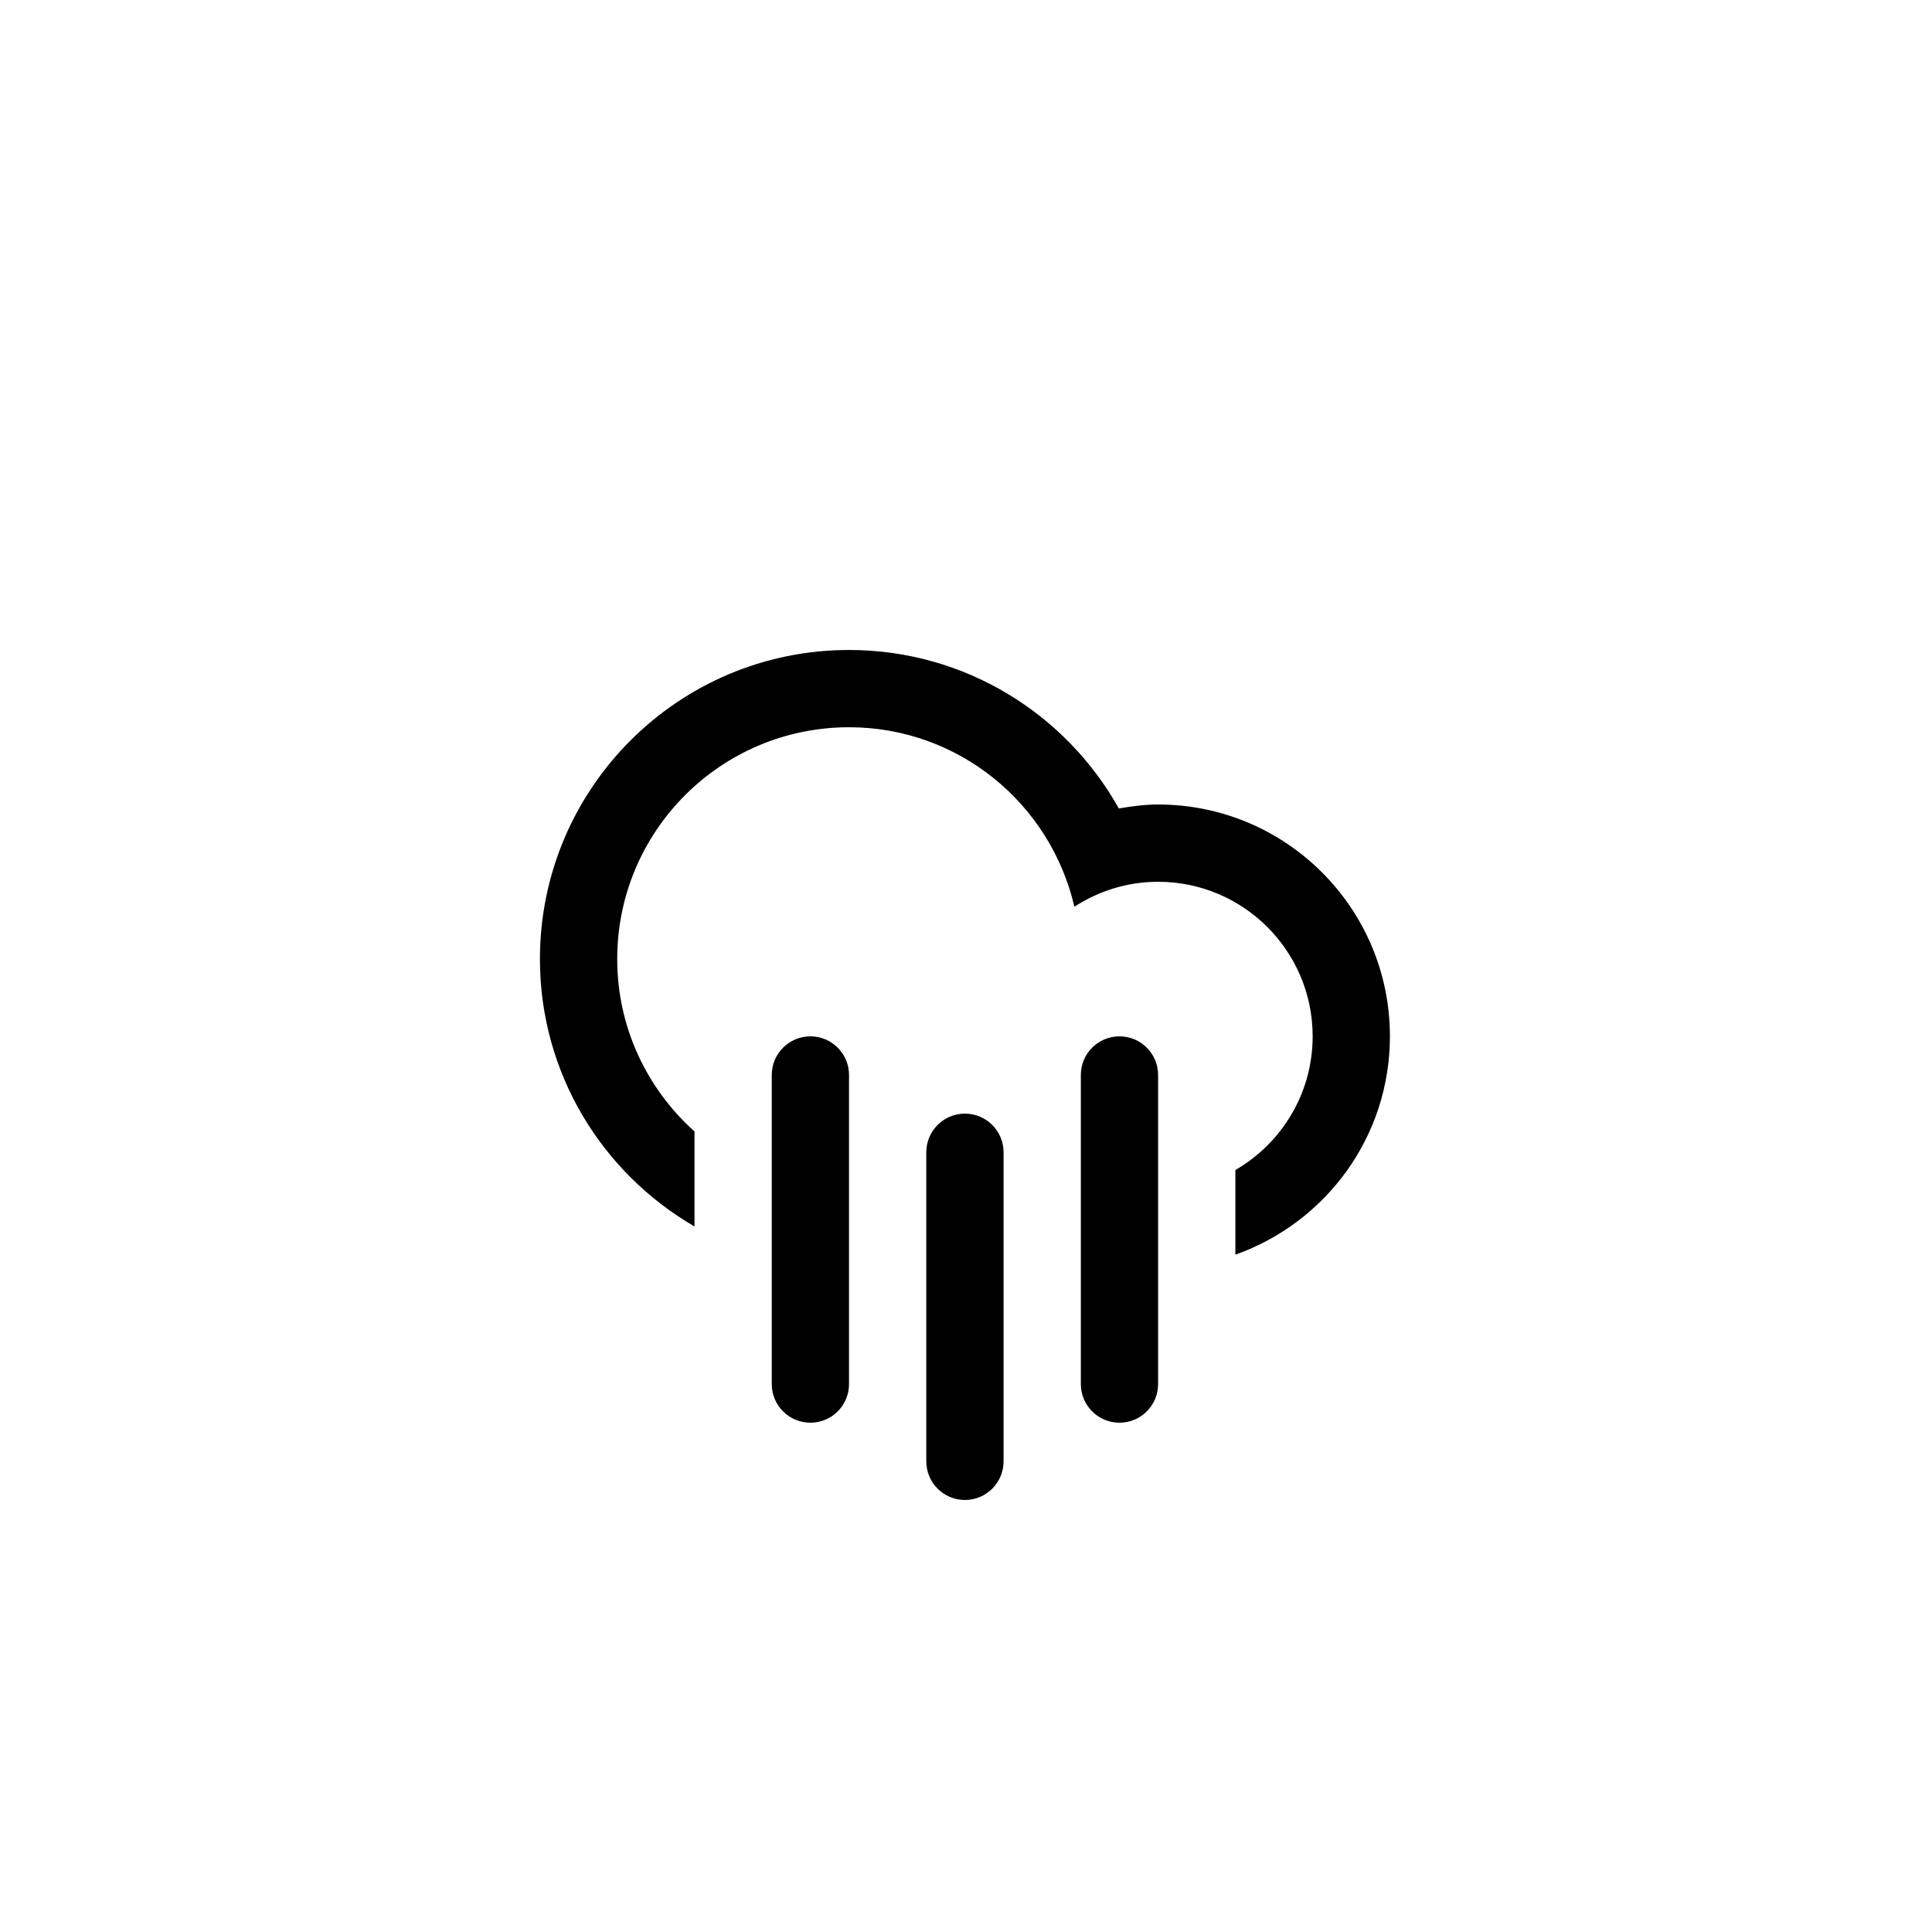
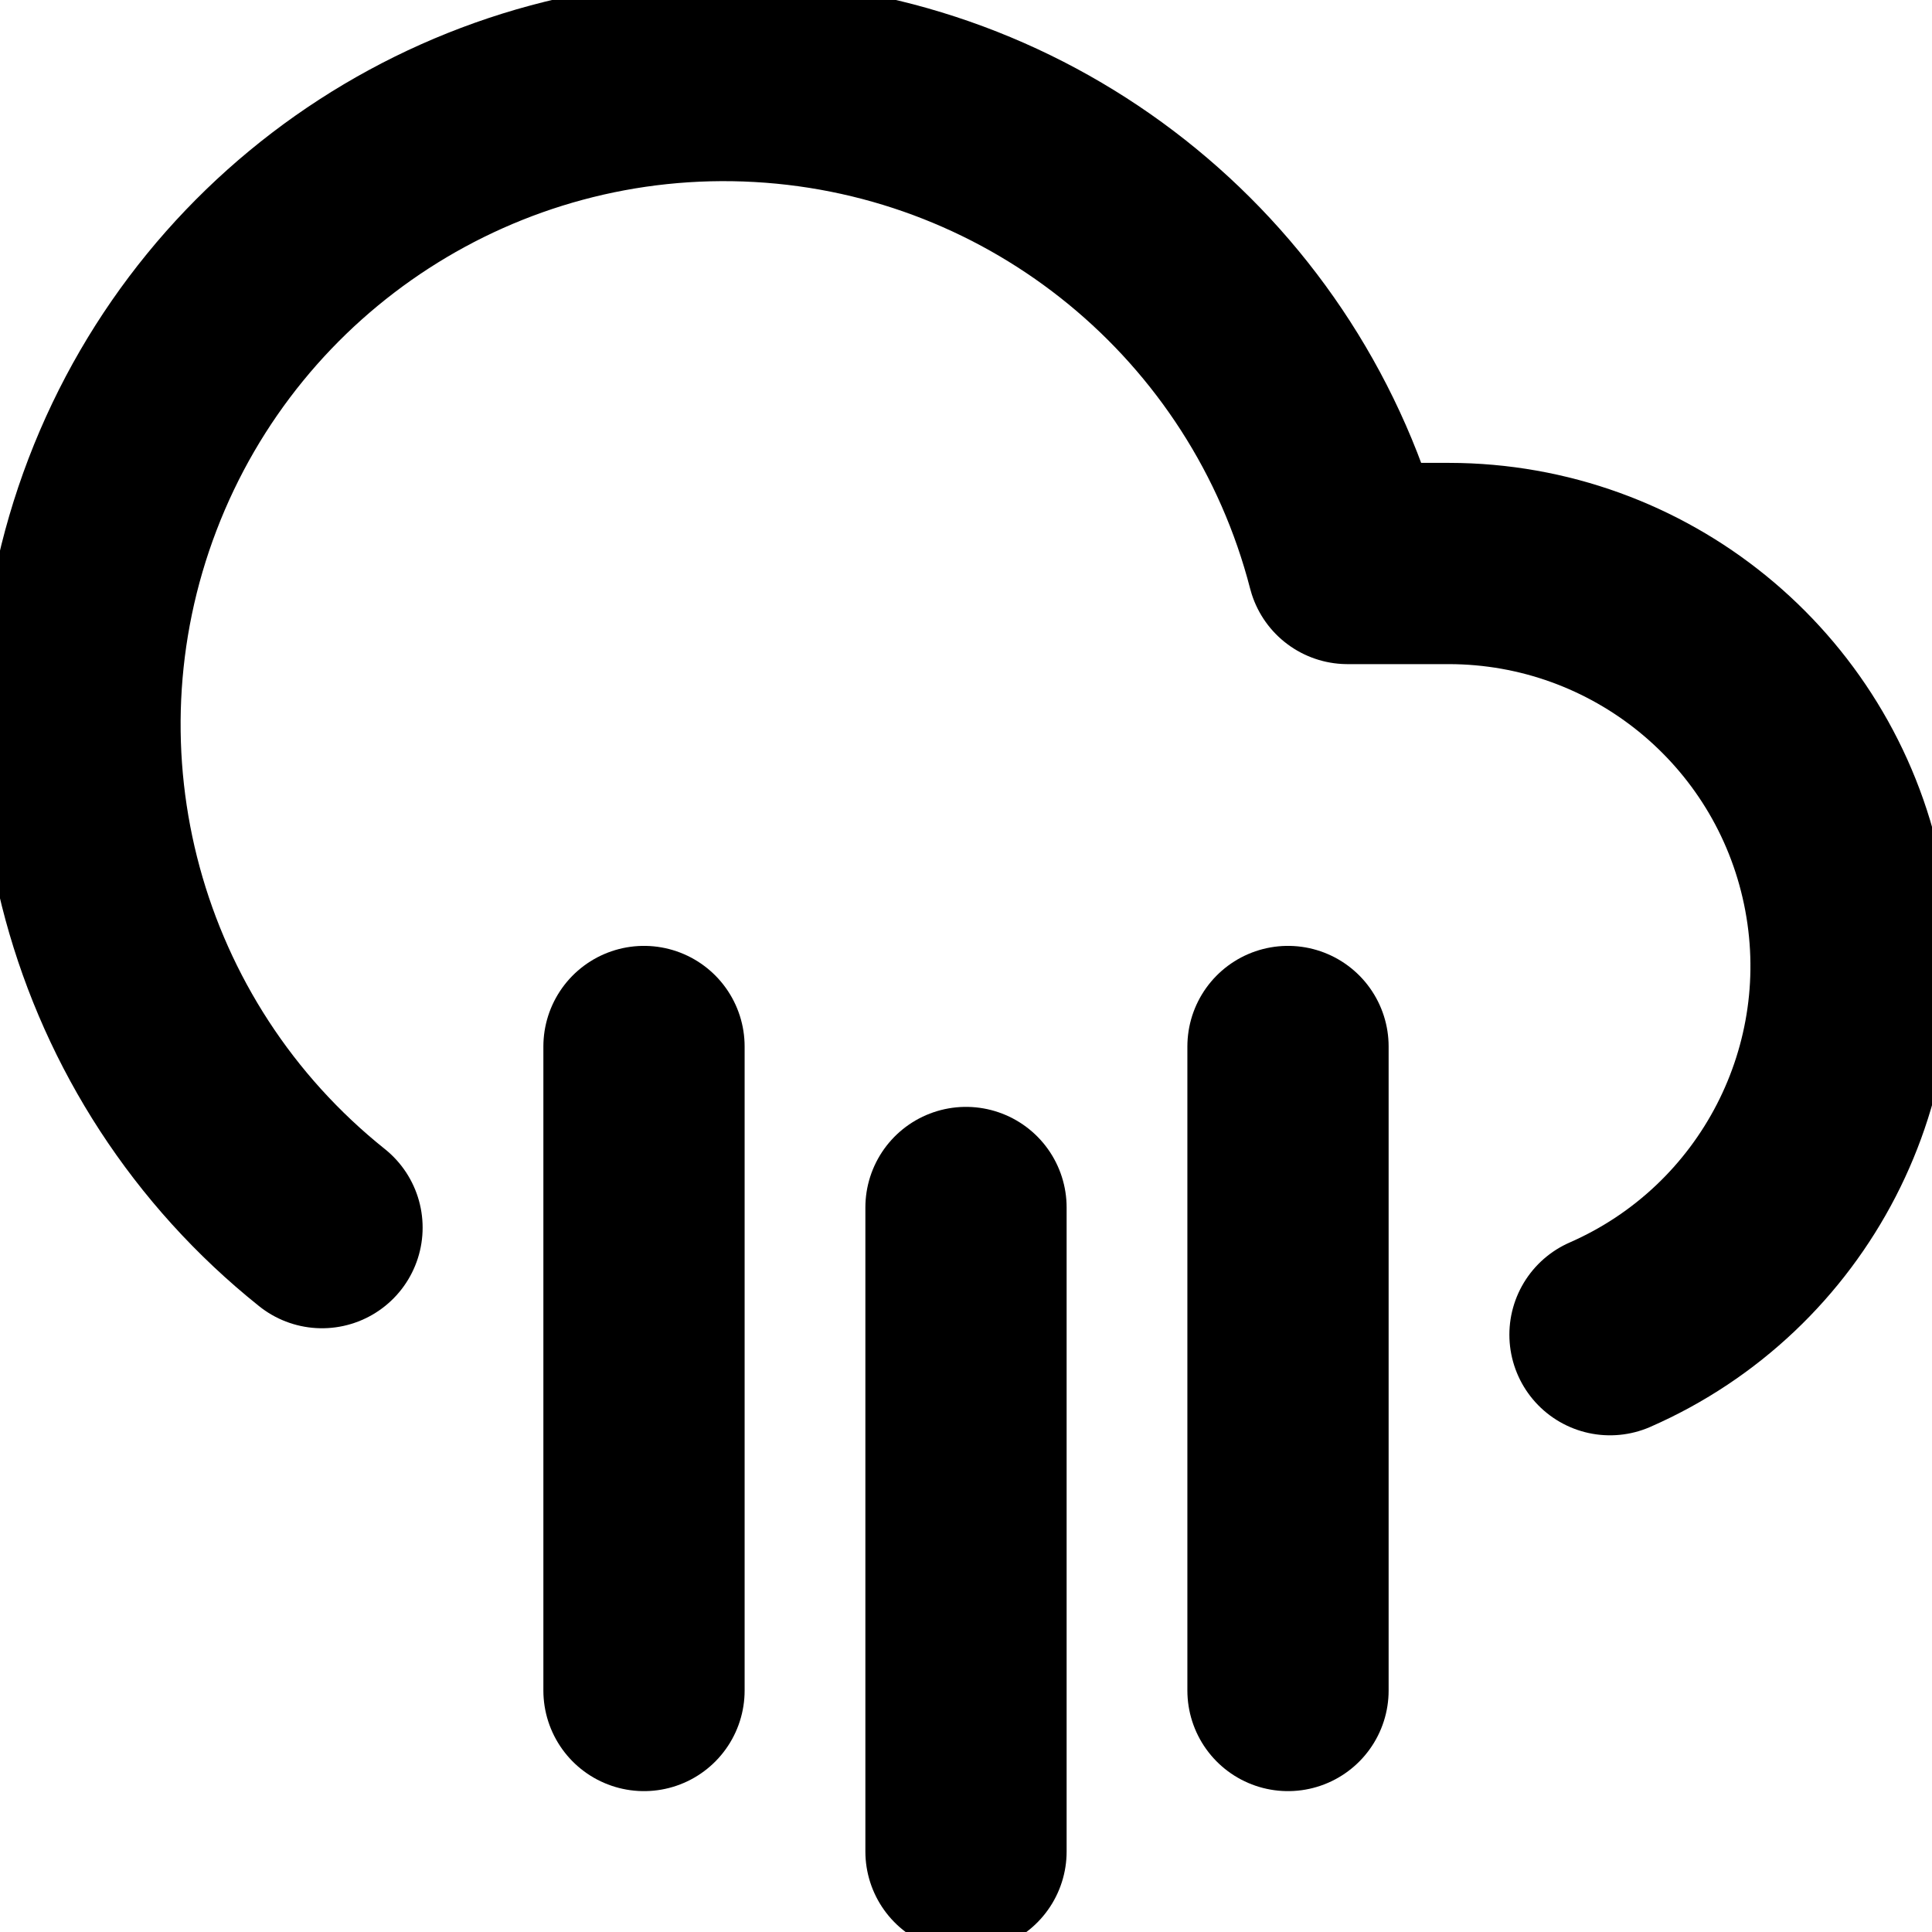
- <svg xmlns="http://www.w3.org/2000/svg" version="1.1" id="Layer_1" x="0px" y="0px" width="100px" height="100px" viewBox="0 0 100 100" enable-background="new 0 0 100 100" xml:space="preserve">
-   <path fill-rule="evenodd" clip-rule="evenodd" d="M63.943,64.941v-4.381c2.389-1.383,4-3.961,4-6.92c0-4.417-3.582-7.999-8-7.999  c-1.6,0-3.082,0.48-4.333,1.291c-1.231-5.317-5.974-9.29-11.665-9.29c-6.626,0-11.998,5.372-11.998,11.998  c0,3.55,1.551,6.728,4,8.925v4.916c-4.777-2.768-8-7.922-8-13.841c0-8.835,7.163-15.997,15.998-15.997  c6.004,0,11.229,3.311,13.965,8.203c0.664-0.113,1.338-0.205,2.033-0.205c6.627,0,11.999,5.372,11.999,11.999  C71.942,58.863,68.601,63.293,63.943,64.941z M41.946,53.641c1.104,0,1.999,0.896,1.999,2v15.998c0,1.105-0.895,2-1.999,2  s-2-0.895-2-2V55.641C39.946,54.537,40.842,53.641,41.946,53.641z M49.945,57.641c1.104,0,2,0.895,2,2v15.998c0,1.104-0.896,2-2,2  s-2-0.896-2-2V59.641C47.945,58.535,48.841,57.641,49.945,57.641z M57.944,53.641c1.104,0,1.999,0.896,1.999,2v15.998  c0,1.105-0.895,2-1.999,2s-2-0.895-2-2V55.641C55.944,54.537,56.84,53.641,57.944,53.641z" />
+ <svg xmlns="http://www.w3.org/2000/svg" width="36" height="36" viewBox="0 0 24 24" fill="none" stroke="currentColor" stroke-width="2.5" stroke-linecap="round" stroke-linejoin="round" class="feather feather-cloud-rain">
+   <line x1="16" y1="13" x2="16" y2="21" />
+   <line x1="8" y1="13" x2="8" y2="21" />
+   <line x1="12" y1="15" x2="12" y2="23" />
+   <path d="M20 16.58A5 5 0 0 0 18 7h-1.26A8 8 0 1 0 4 15.25" />
</svg>
